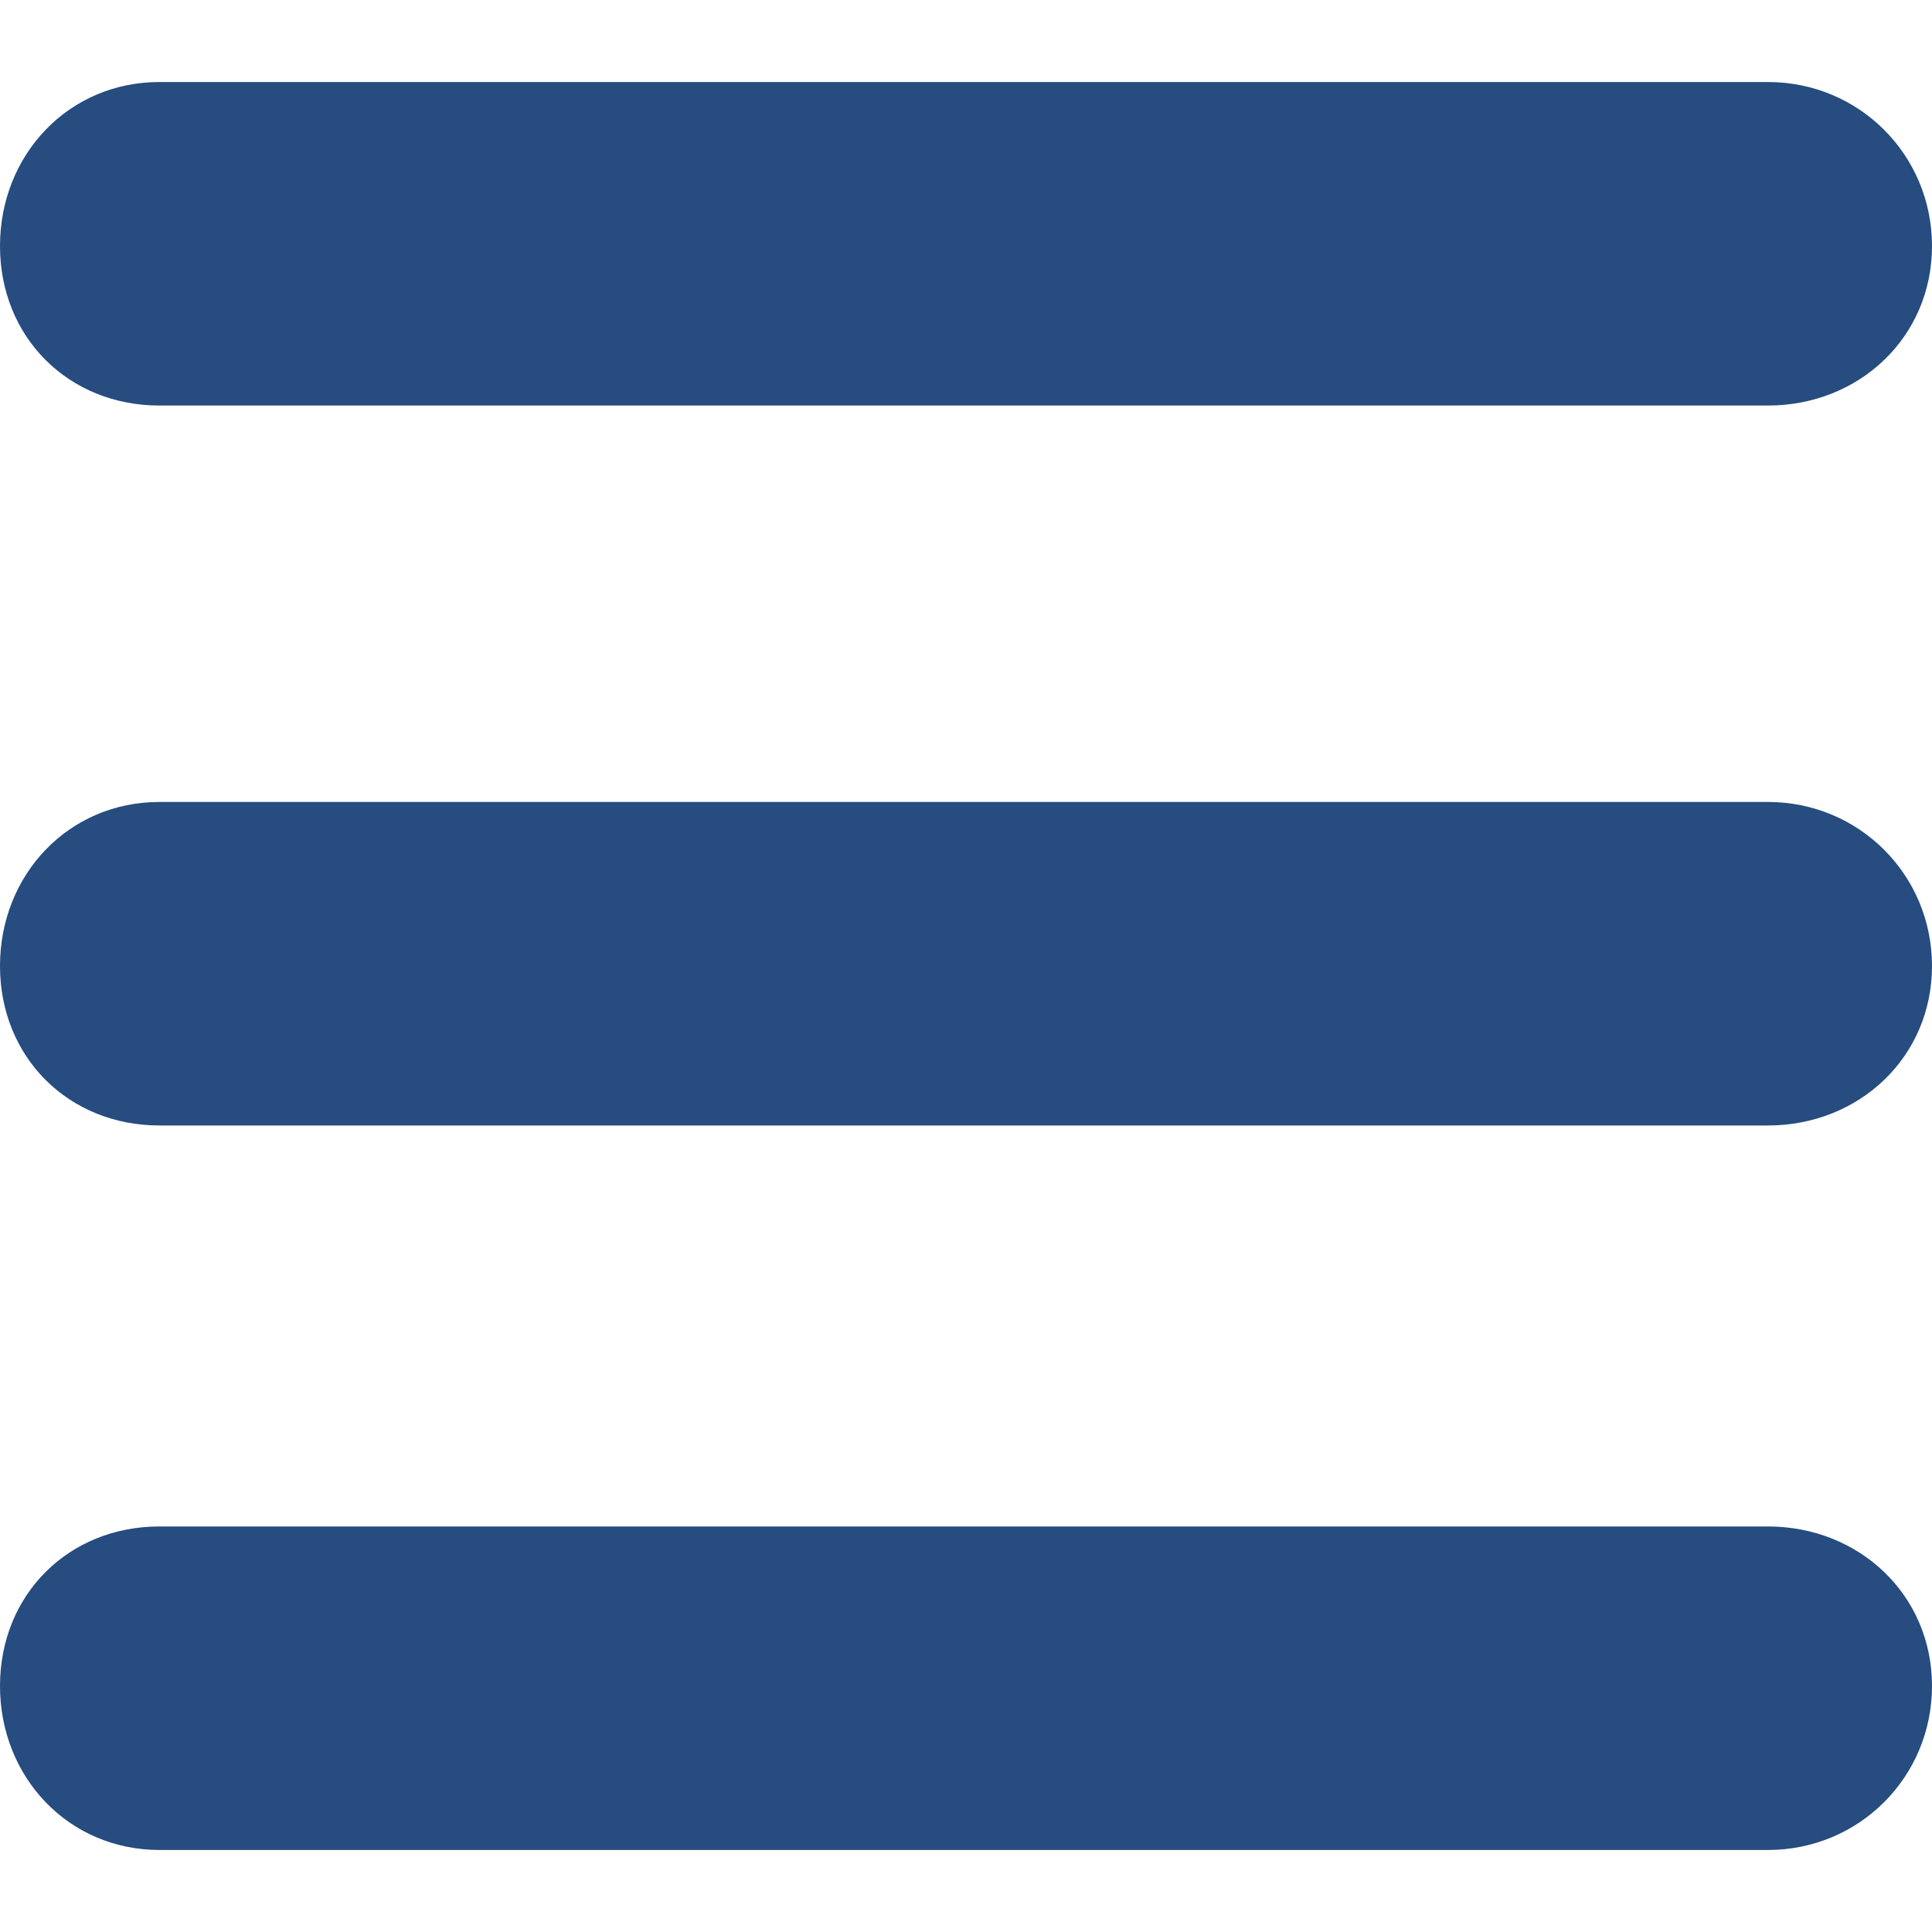
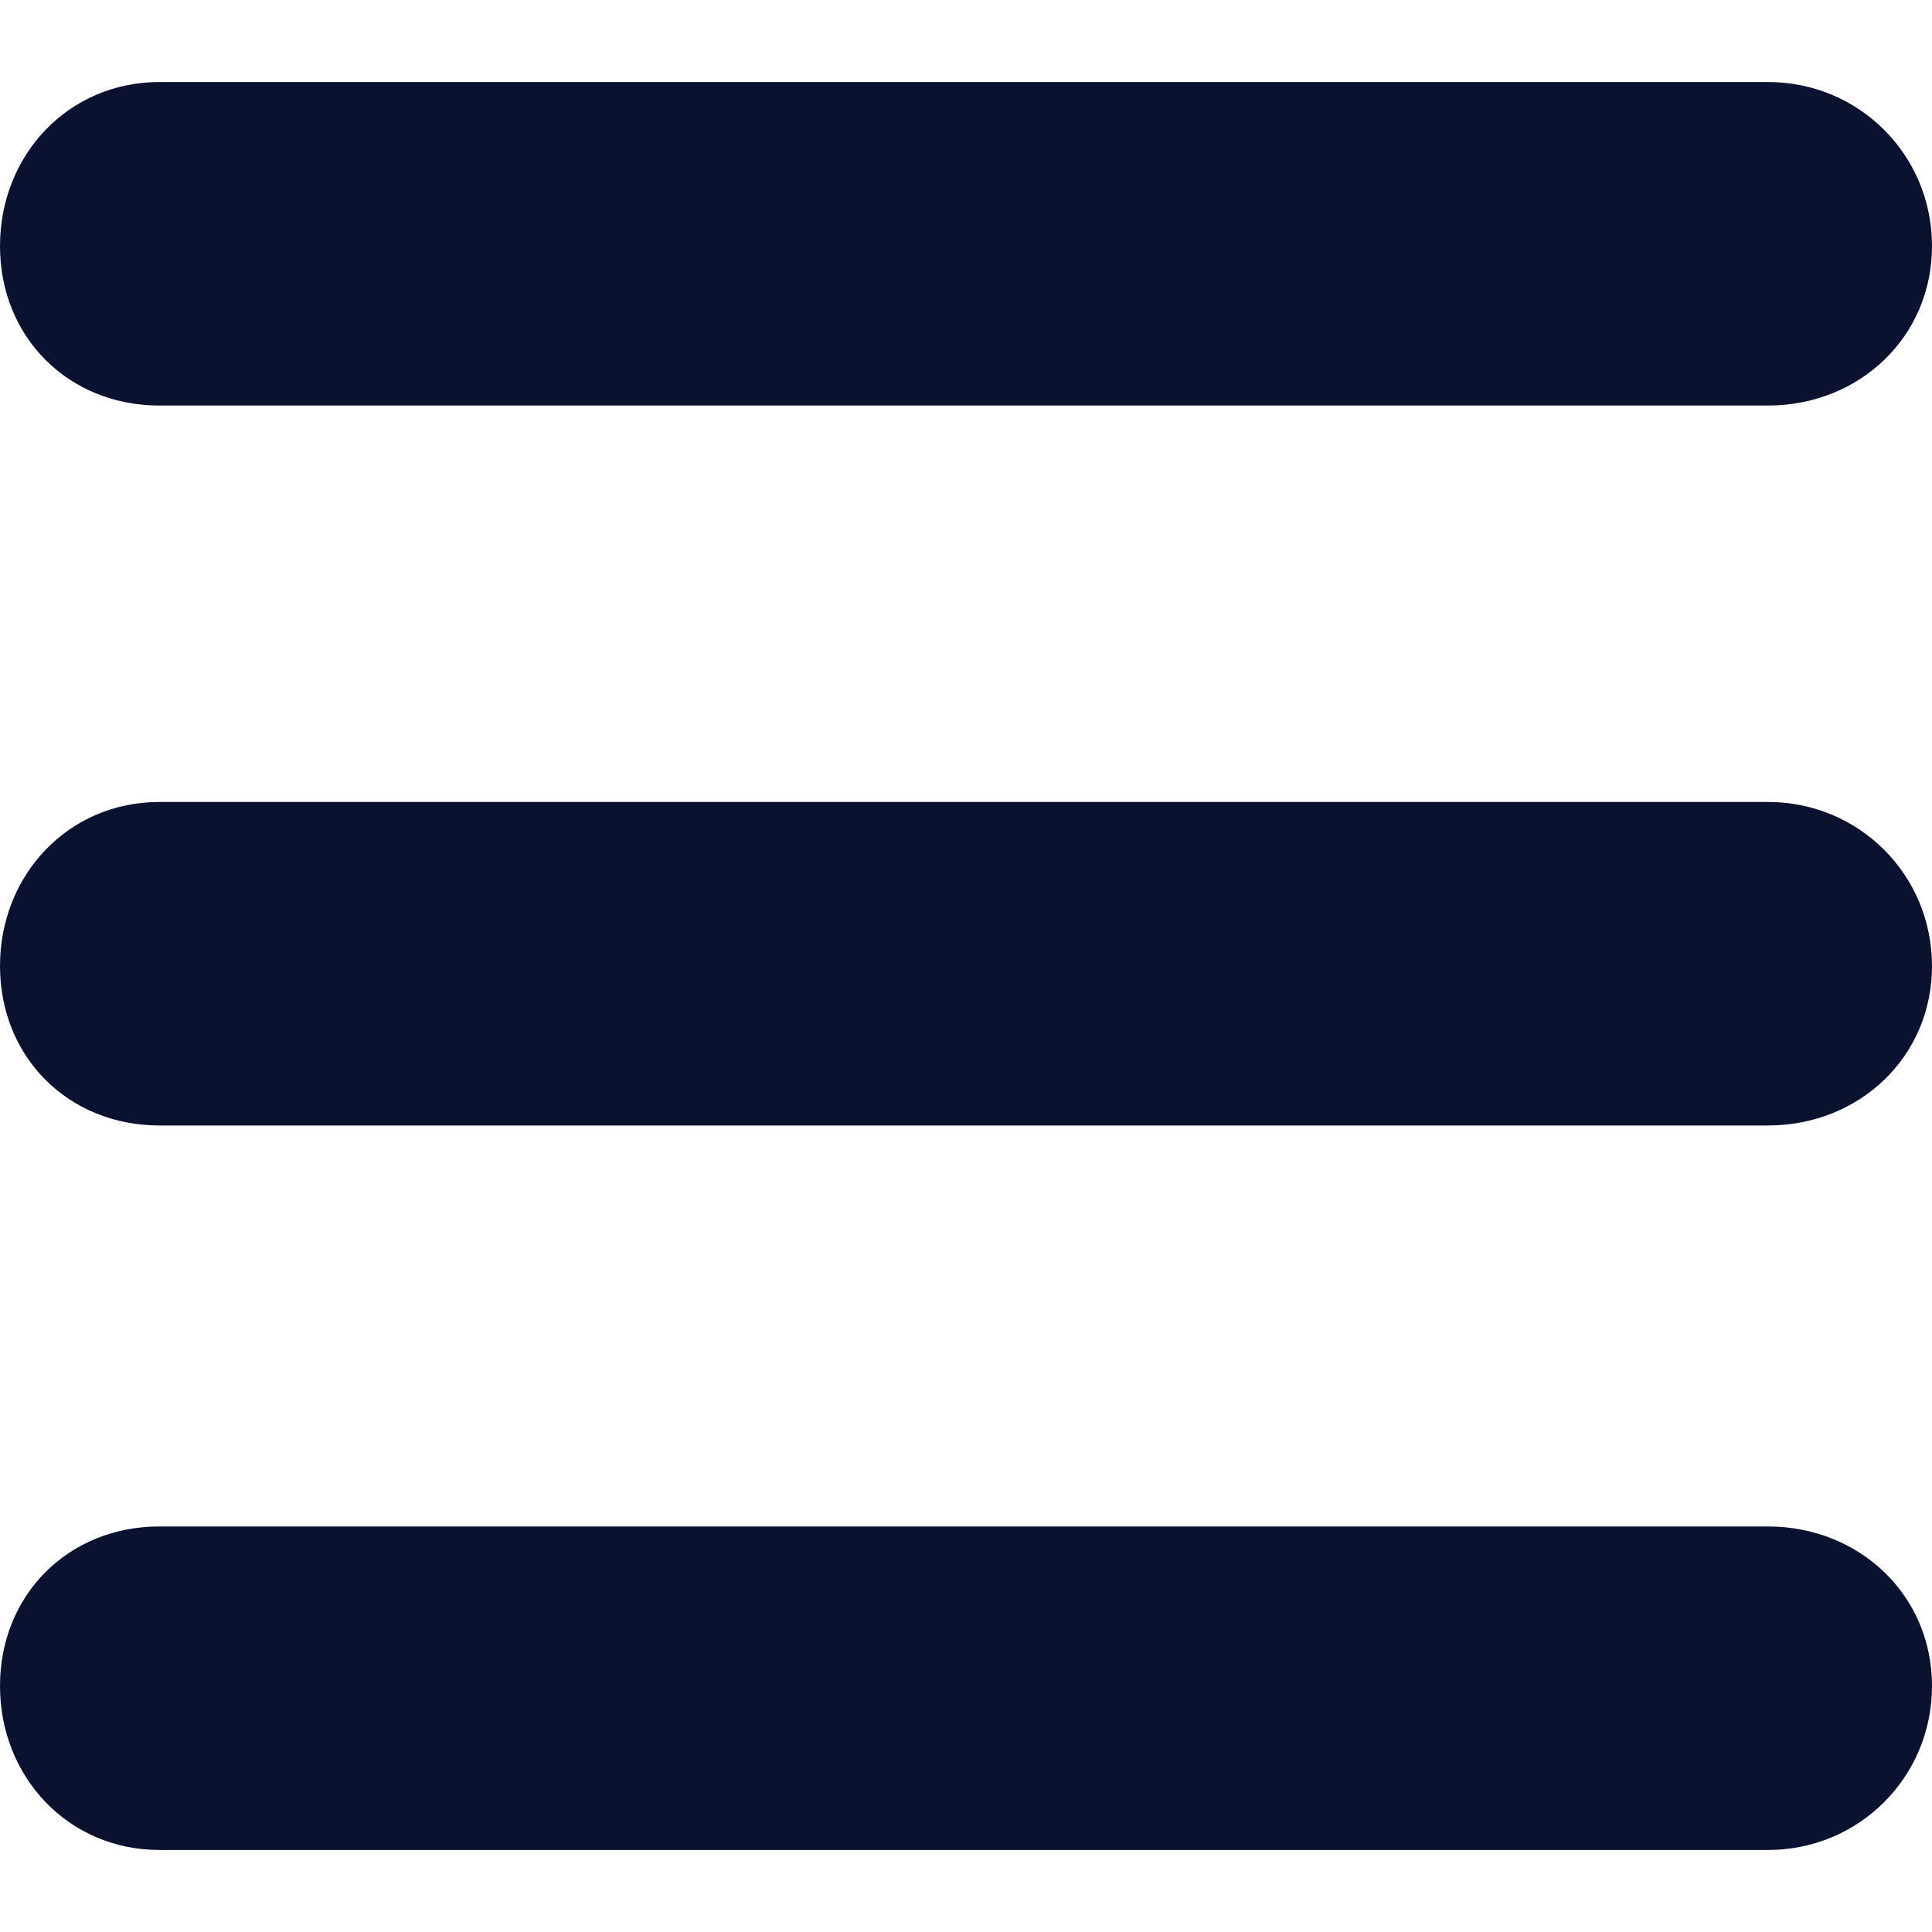
<svg xmlns="http://www.w3.org/2000/svg" version="1.1" id="Capa_1" x="0px" y="0px" viewBox="0 0 424 424" style="enable-background:new 0 0 424 424;" xml:space="preserve" width="512px" height="512px">
  <g>
    <g>
-       <path d="M35,89C15,89,0,74,0,54s15-36,35-36h353c20,0,36,16,36,36s-16,35-36,35H35z" fill="#264c80" />
-       <path d="M388,176c20,0,36,16,36,36s-16,35-36,35H35c-20,0-35-15-35-35s15-36,35-36H388z" fill="#264c80" />
-       <path d="M388,335c20,0,36,15,36,35s-16,36-36,36H35c-20,0-35-16-35-36s15-35,35-35H388z" fill="#264c80" />
+       <path d="M35,89C15,89,0,74,0,54s15-36,35-36h353c20,0,36,16,36,36s-16,35-36,35H35z" fill="#0A1230" />
+       <path d="M388,176c20,0,36,16,36,36s-16,35-36,35H35c-20,0-35-15-35-35s15-36,35-36H388z" fill="#0A1230" />
+       <path d="M388,335c20,0,36,15,36,35s-16,36-36,36H35c-20,0-35-16-35-36s15-35,35-35H388z" fill="#0A1230" />
    </g>
  </g>
  <g>
</g>
  <g>
</g>
  <g>
</g>
  <g>
</g>
  <g>
</g>
  <g>
</g>
  <g>
</g>
  <g>
</g>
  <g>
</g>
  <g>
</g>
  <g>
</g>
  <g>
</g>
  <g>
</g>
  <g>
</g>
  <g>
</g>
</svg>
